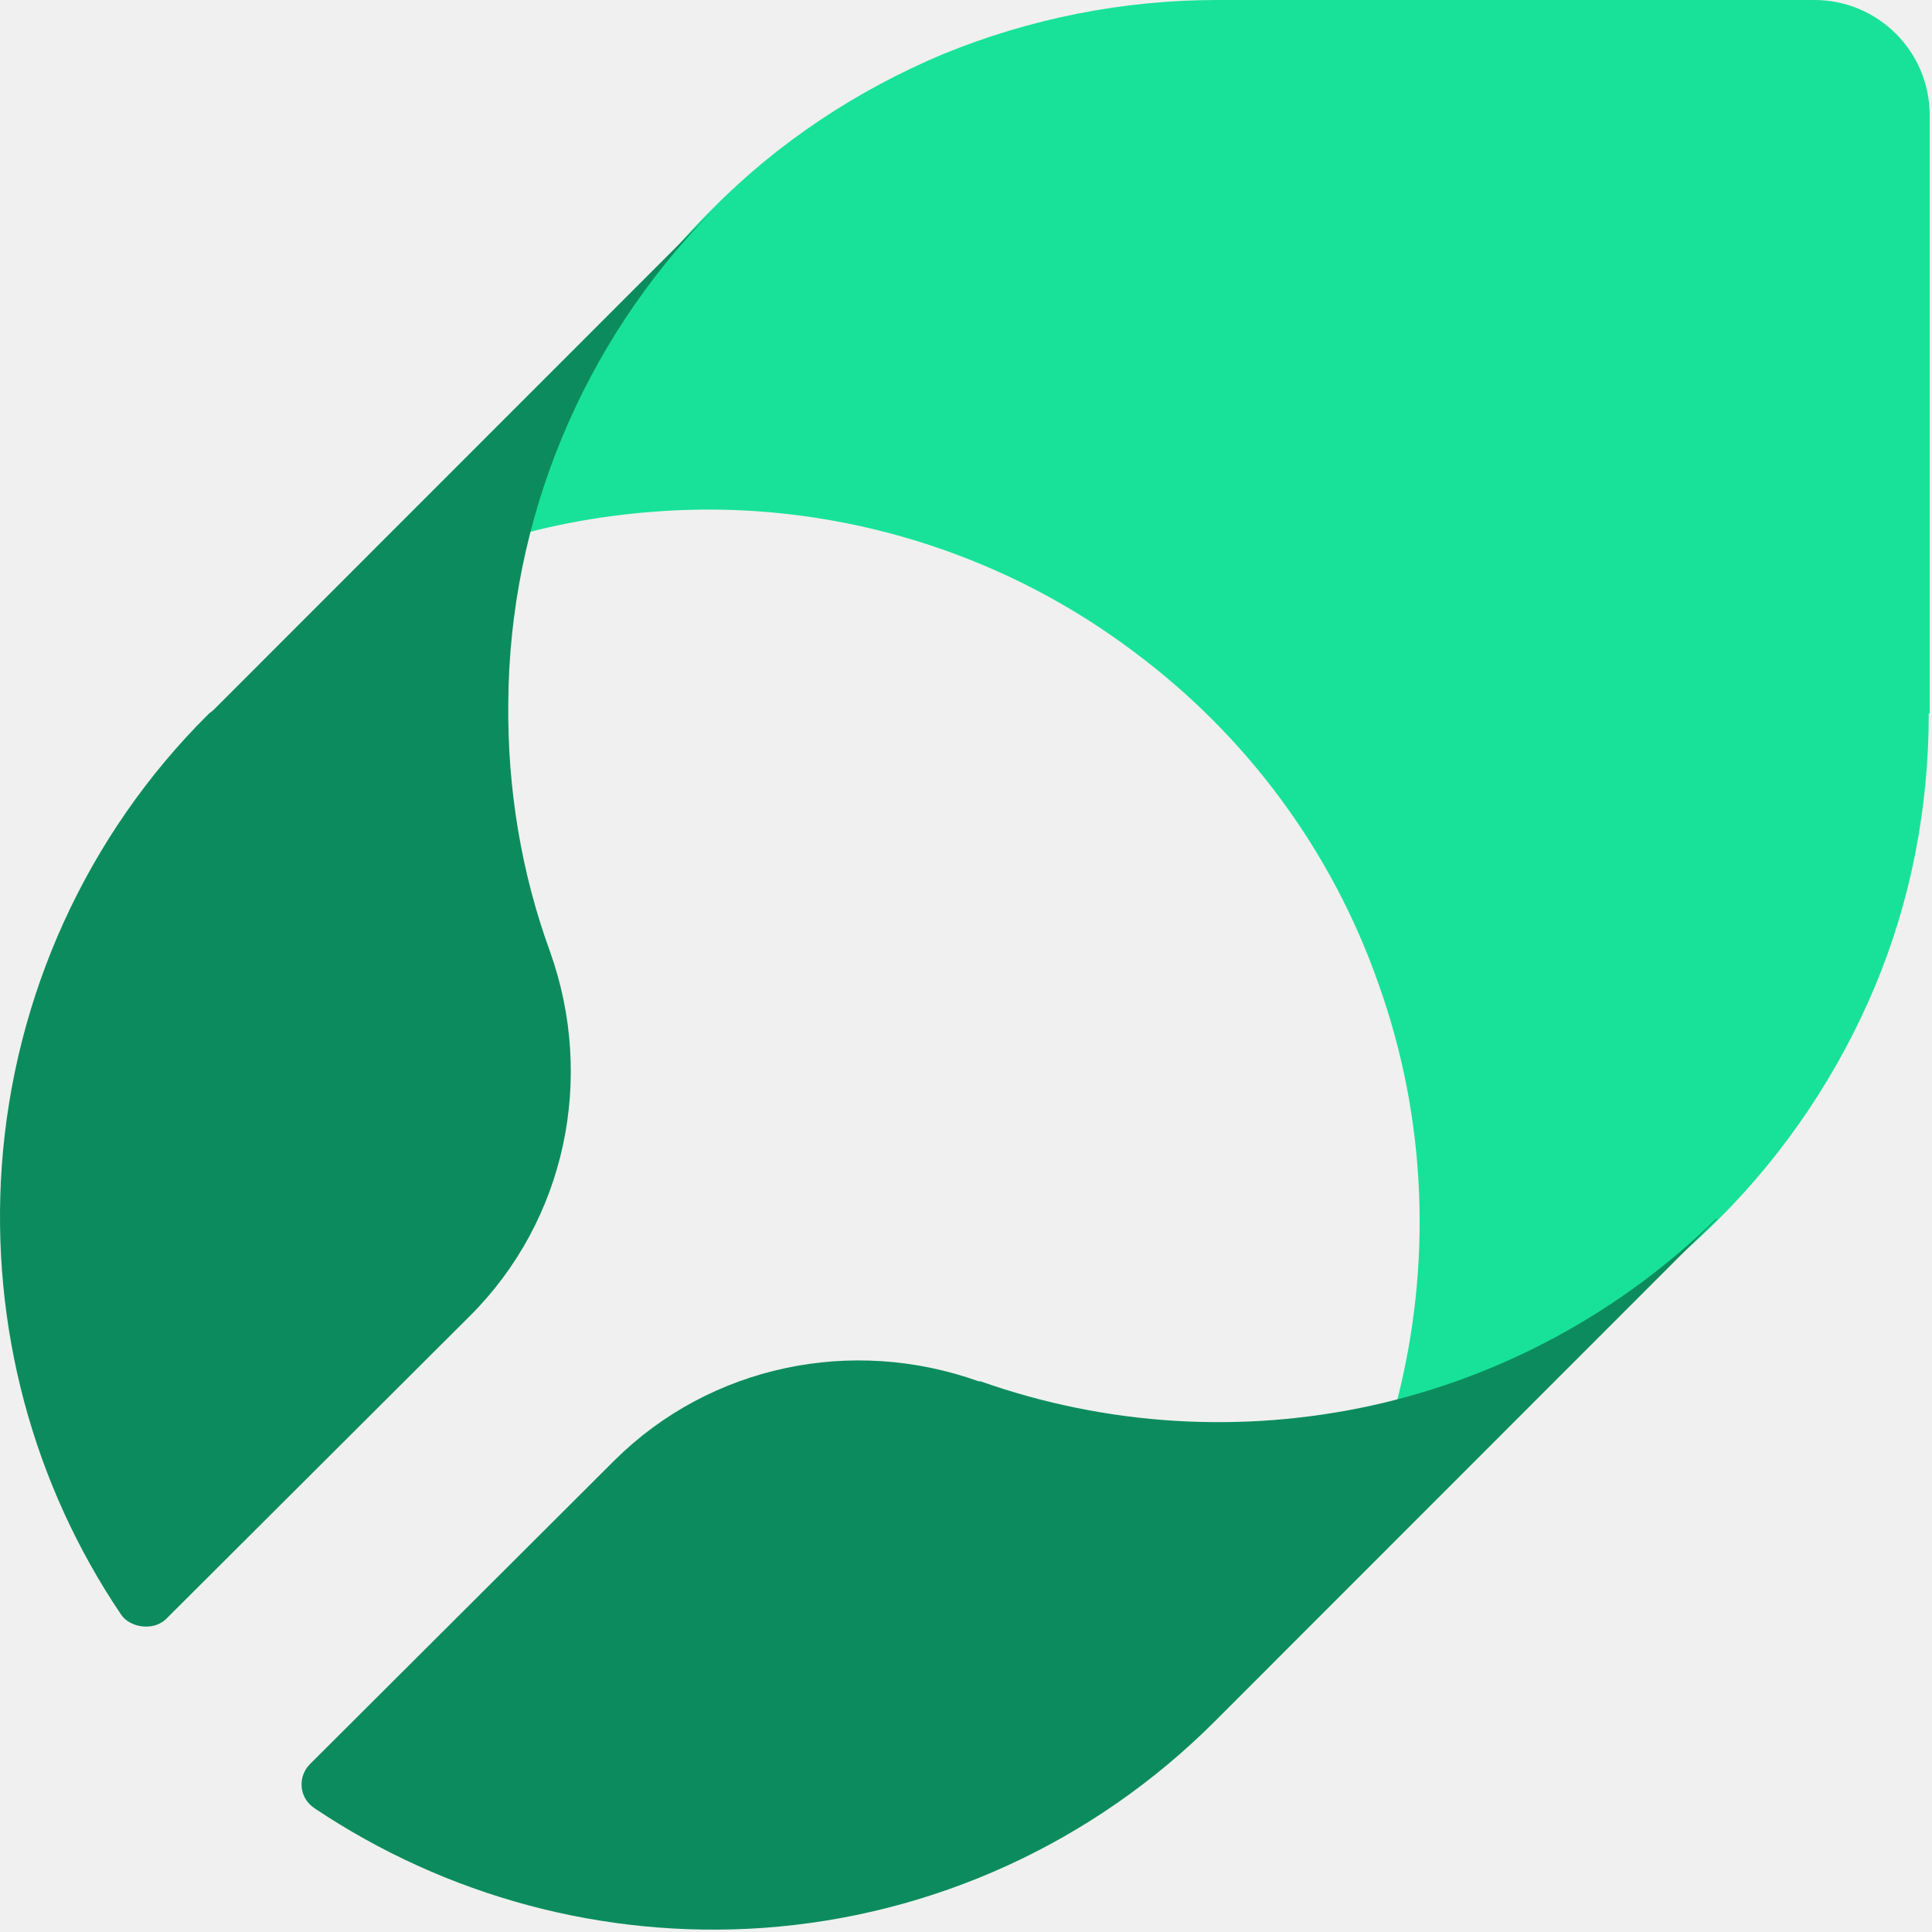
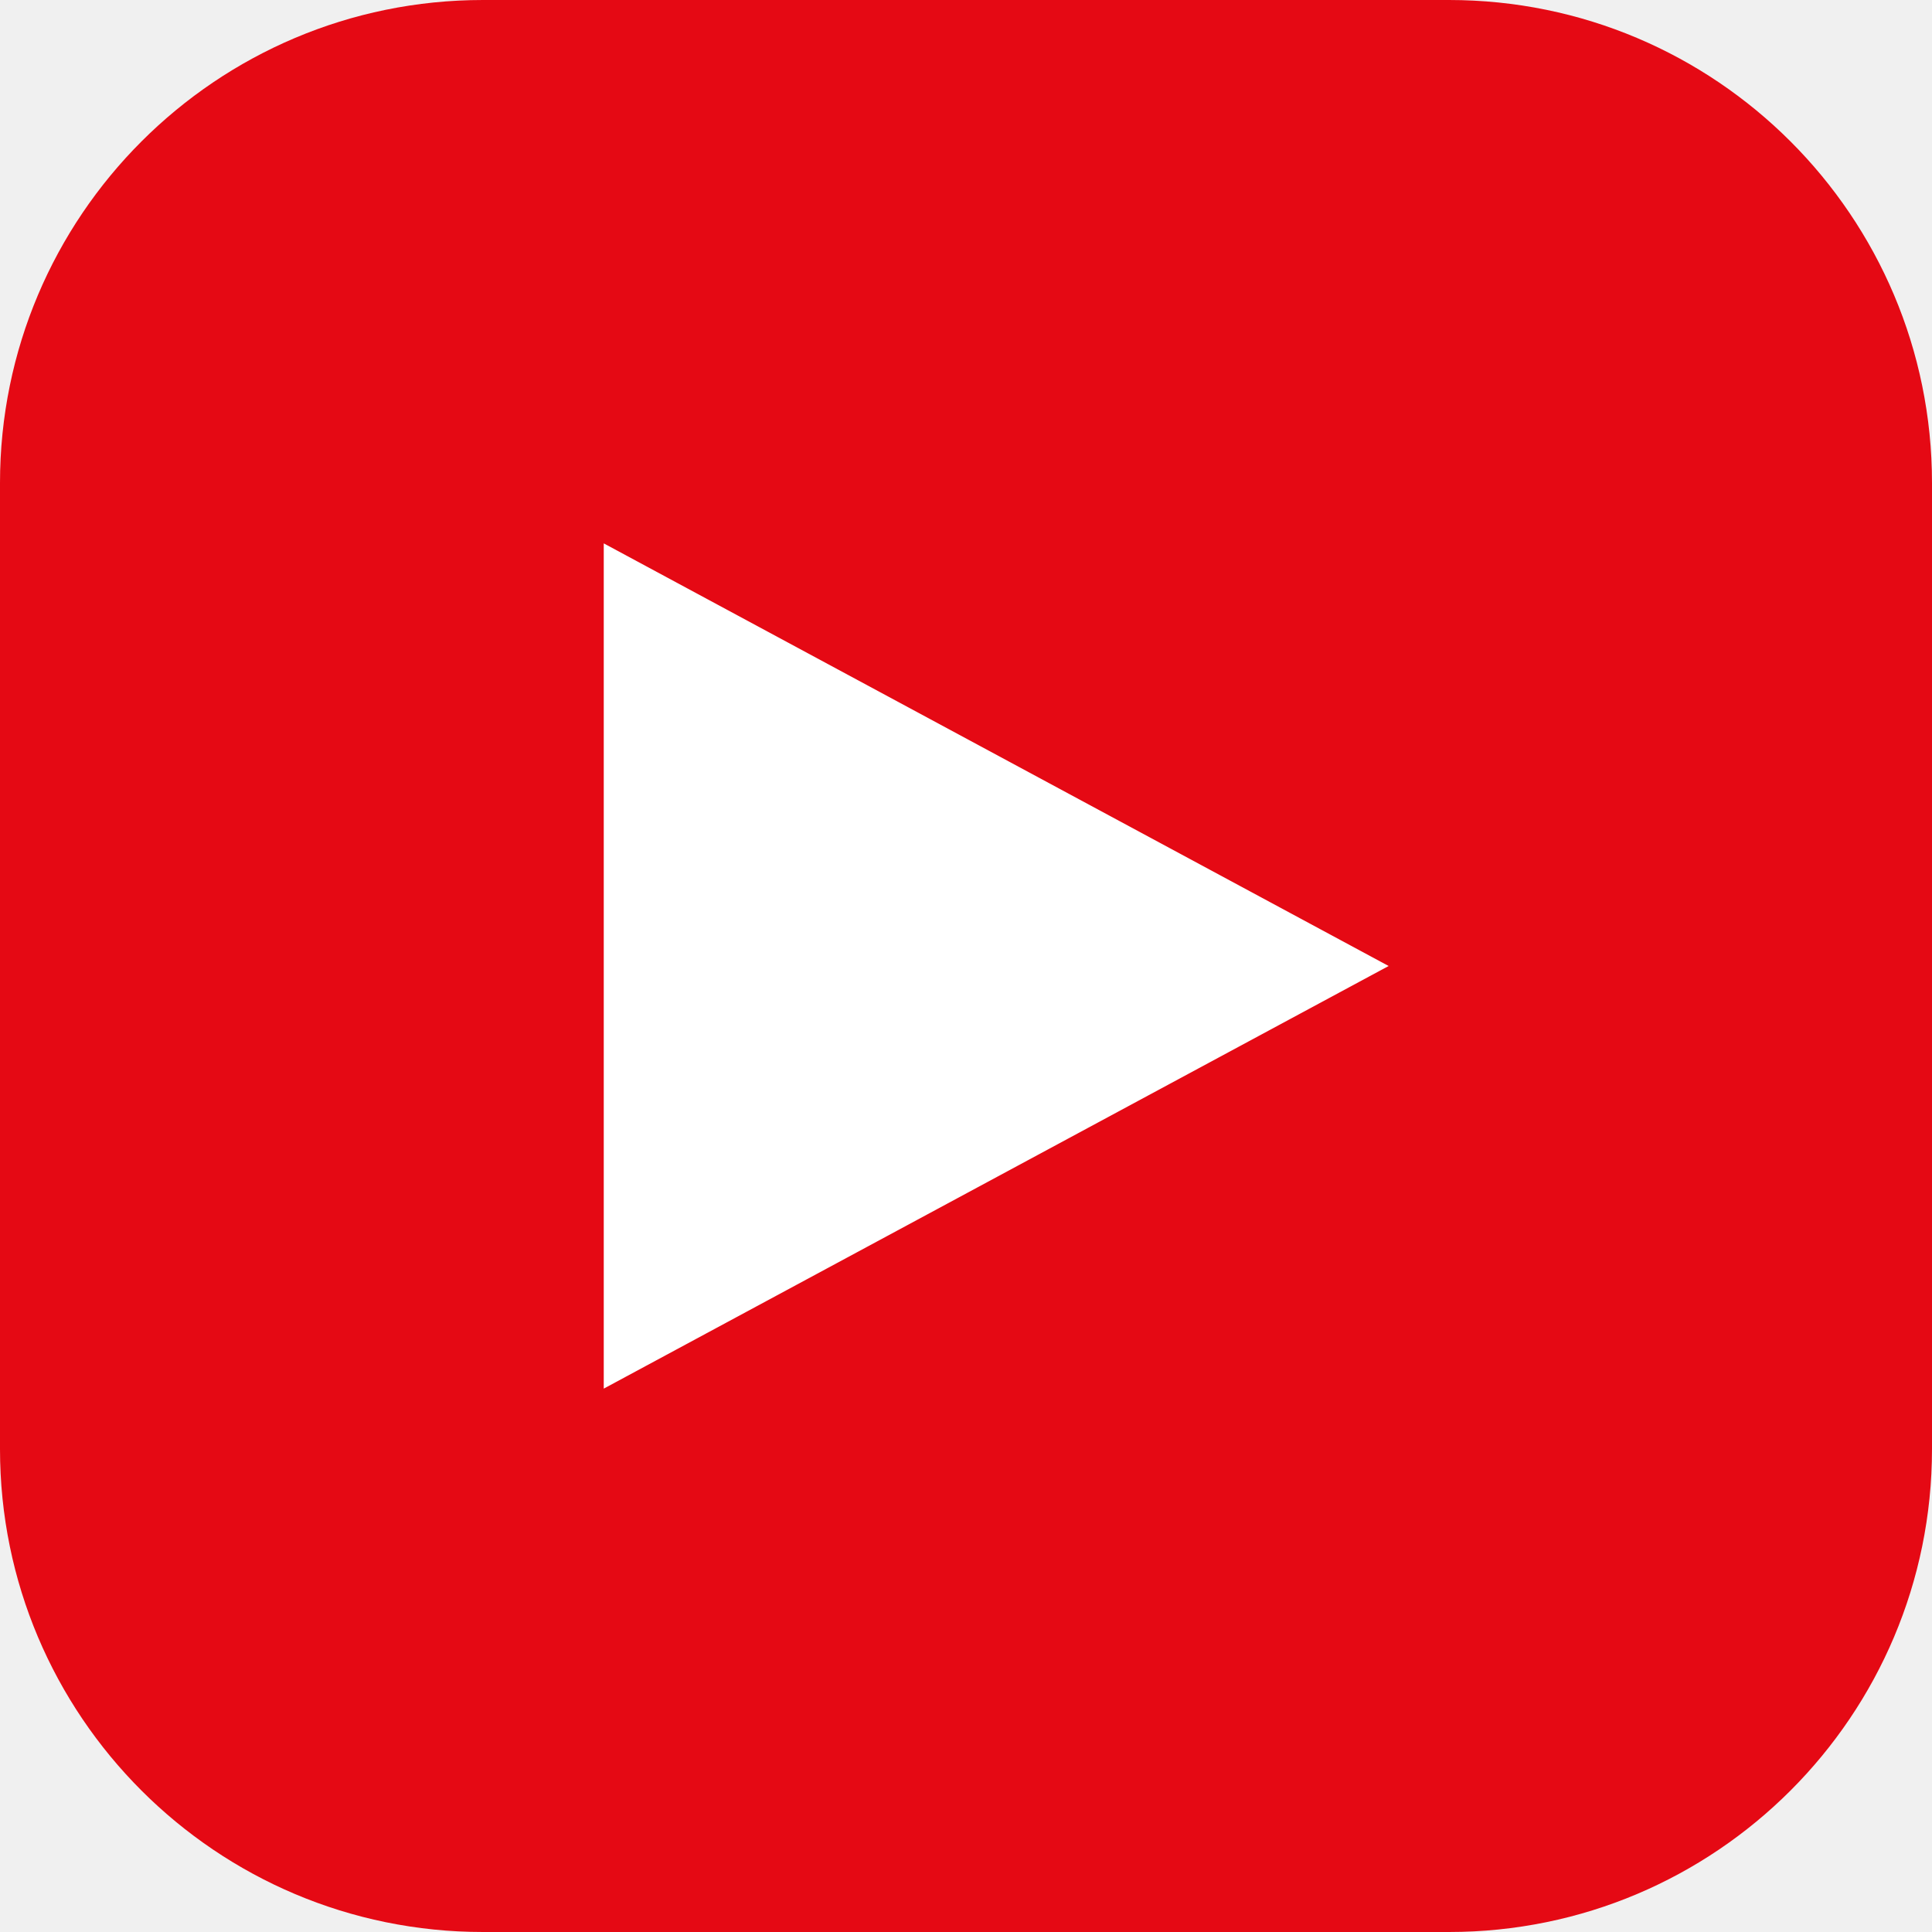
- <svg xmlns="http://www.w3.org/2000/svg" width="502" height="502" viewBox="0 0 502 502" fill="none">
-   <path d="M501.402 185.33V29.962C501.402 13.29 487.876 0 471.453 0H316.156C291.763 0 267.611 4.832 245.15 14.014C222.689 23.438 202.16 36.969 185.012 54.367L183.804 55.575C161.101 78.53 144.92 107.042 136.708 138.454C151.441 134.588 166.656 132.655 181.871 132.413C222.447 131.93 262.298 144.978 294.661 169.383C323.885 191.13 346.104 221.092 358.18 255.645C370.739 290.681 372.188 328.859 362.769 364.862C393.925 356.647 422.666 340.457 445.611 317.744L446.818 316.536C463.966 299.38 477.732 278.841 487.151 256.37C496.571 233.898 501.16 209.735 501.16 185.33H501.402Z" fill="#18E299" />
-   <path d="M132.071 182.706C132.312 135.044 151.32 89.307 184.764 55.125L55.557 184.391C55.076 184.873 54.594 185.113 54.113 185.595C22.593 216.888 3.586 258.774 0.458 303.066C-2.43 344.47 8.397 385.392 31.496 419.575C33.699 422.835 39.677 423.907 43.046 420.778L122.206 341.822C146.989 317.028 154.689 280.198 142.899 247.219C135.44 226.758 131.831 204.852 132.071 182.706Z" fill="#0C8C5E" />
-   <path d="M446.067 316.547C421.284 340.86 390.245 357.71 356.56 365.172C322.634 372.635 287.506 370.468 254.783 358.914C254.783 358.914 254.542 358.914 254.301 358.914C221.338 347.118 184.525 354.821 159.742 379.375L80.581 458.331C77.212 461.701 77.694 467.238 81.784 469.885C115.95 492.754 156.855 503.827 198.24 500.938C242.512 497.809 284.137 478.792 315.656 447.258L316.859 446.054L446.067 316.788V316.547Z" fill="#0C8C5E" />
+ <svg xmlns="http://www.w3.org/2000/svg" width="32" height="32" viewBox="0 0 32 32" fill="none">
+   <rect width="32" height="32" rx="8" fill="#E50914" />
+   <path d="M10 23V9L23 16L10 23Z" fill="white" />
</svg>
